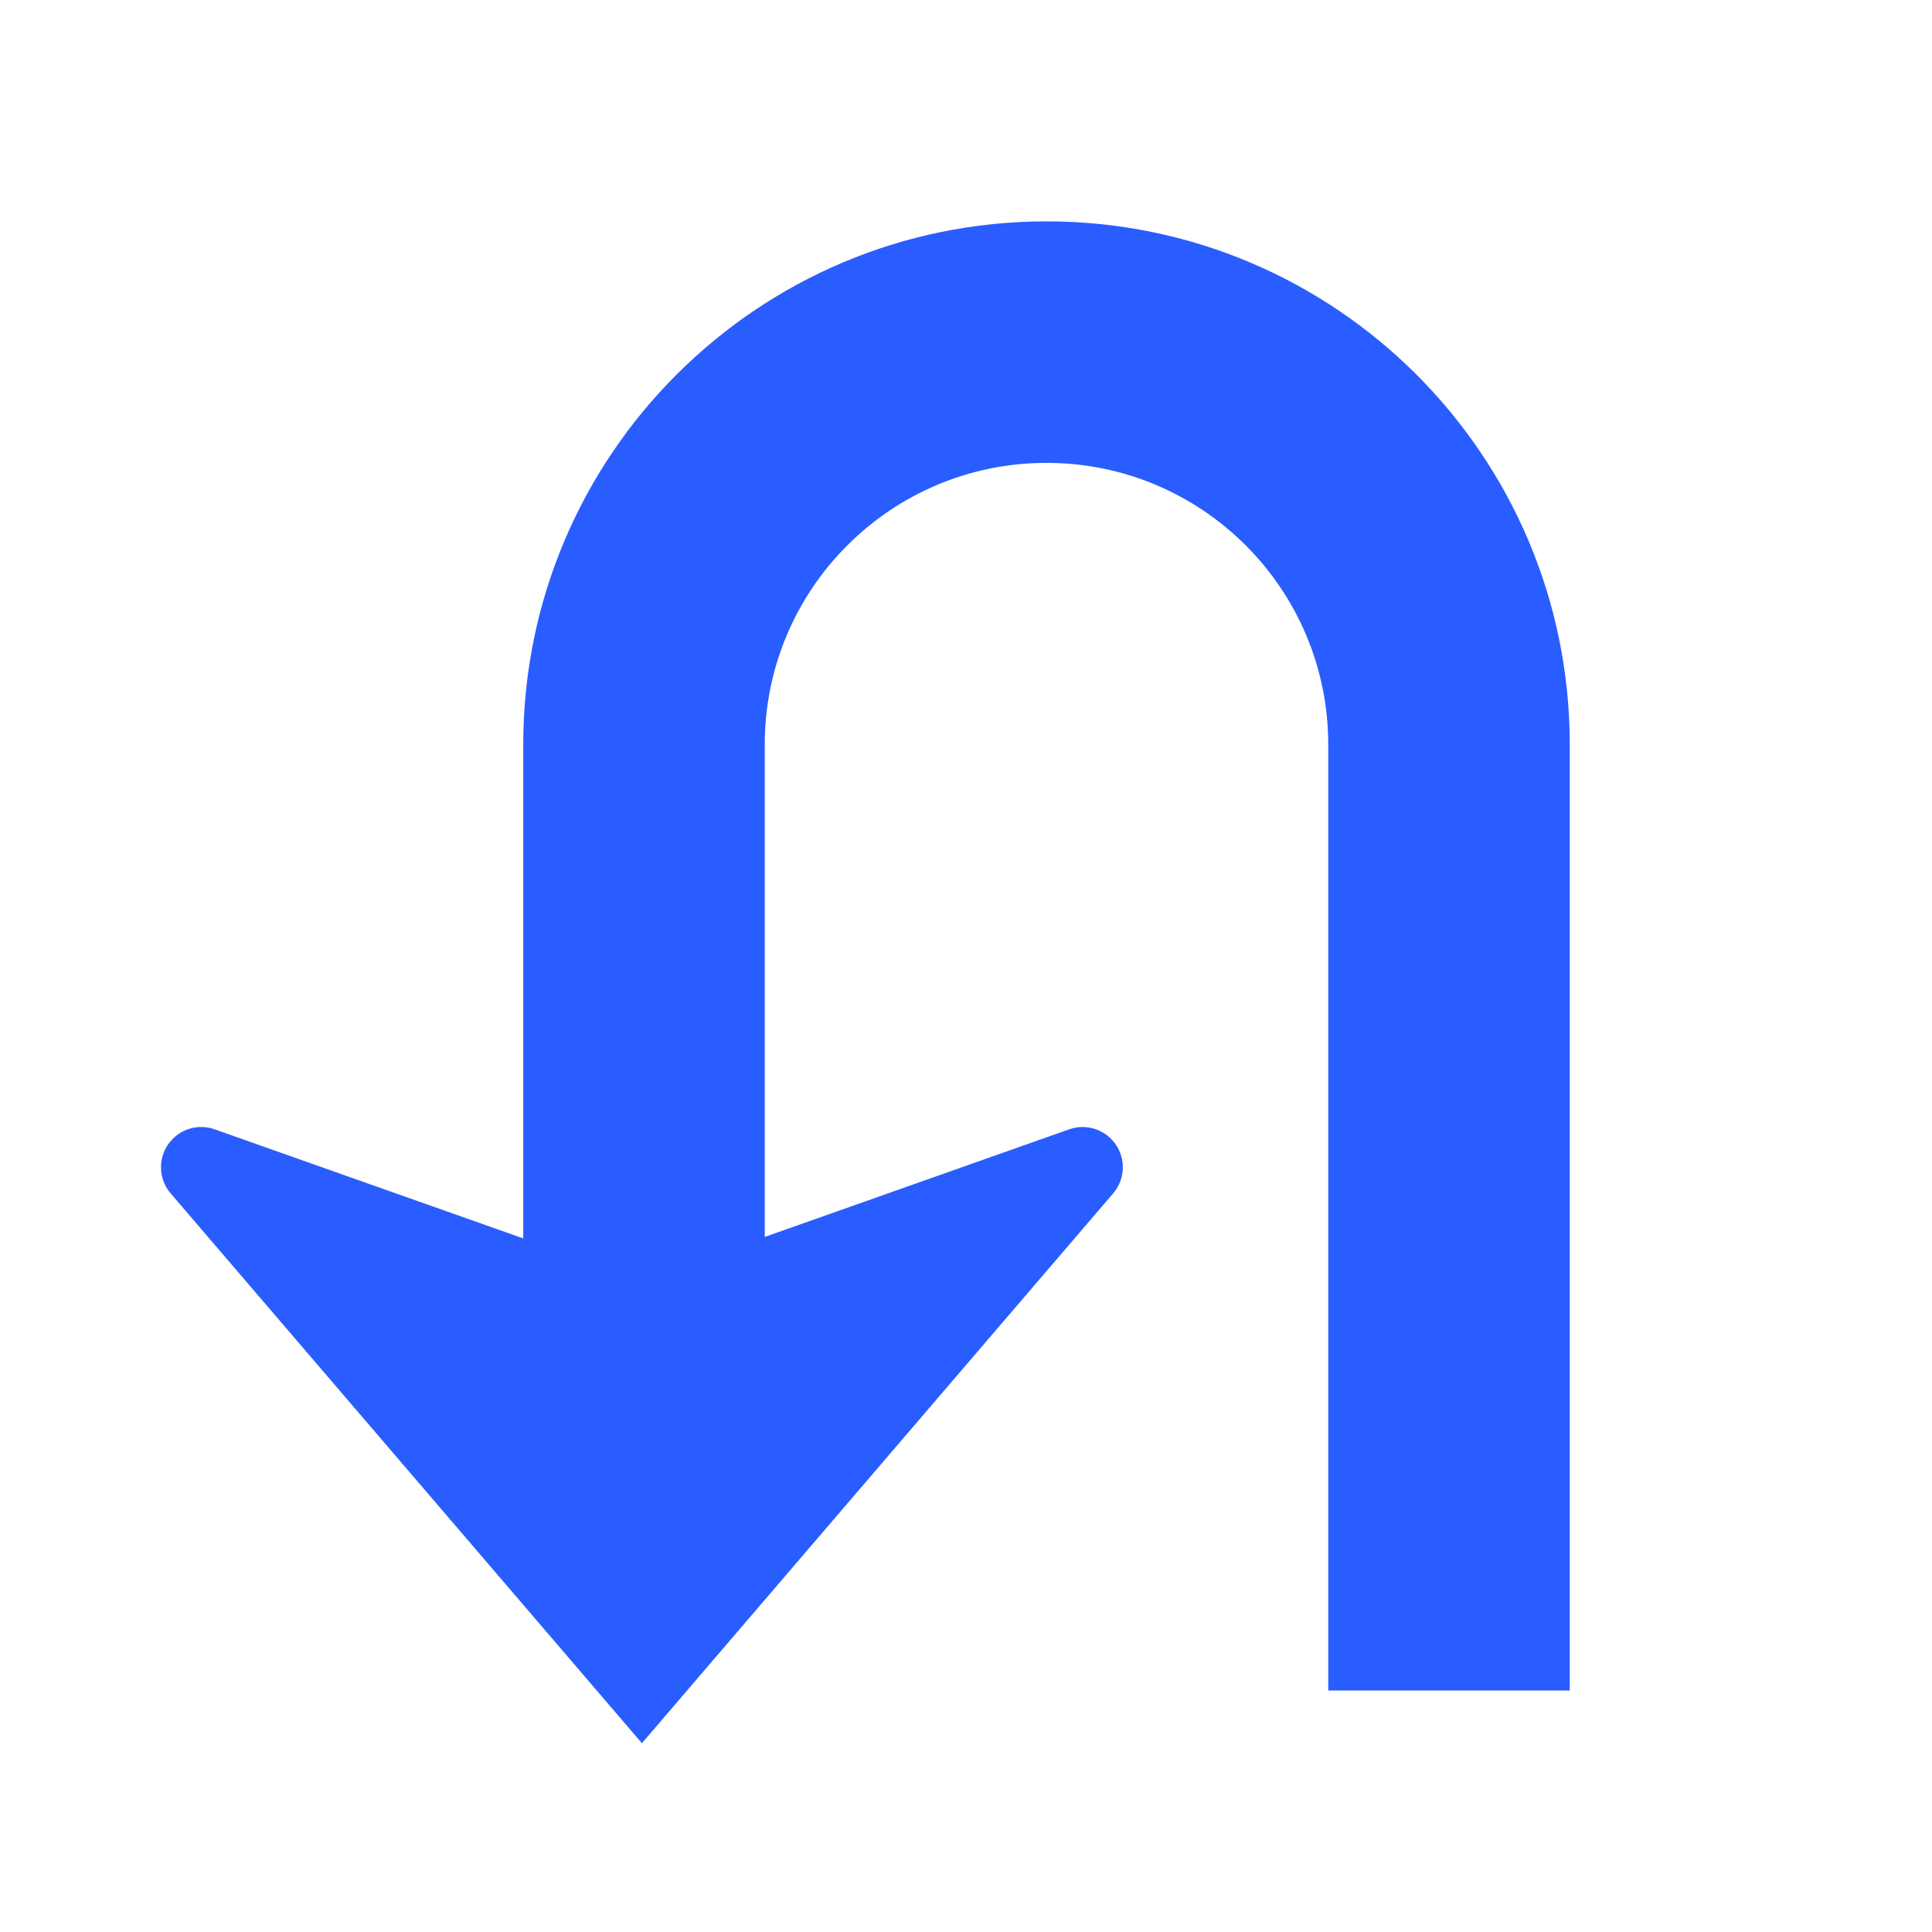
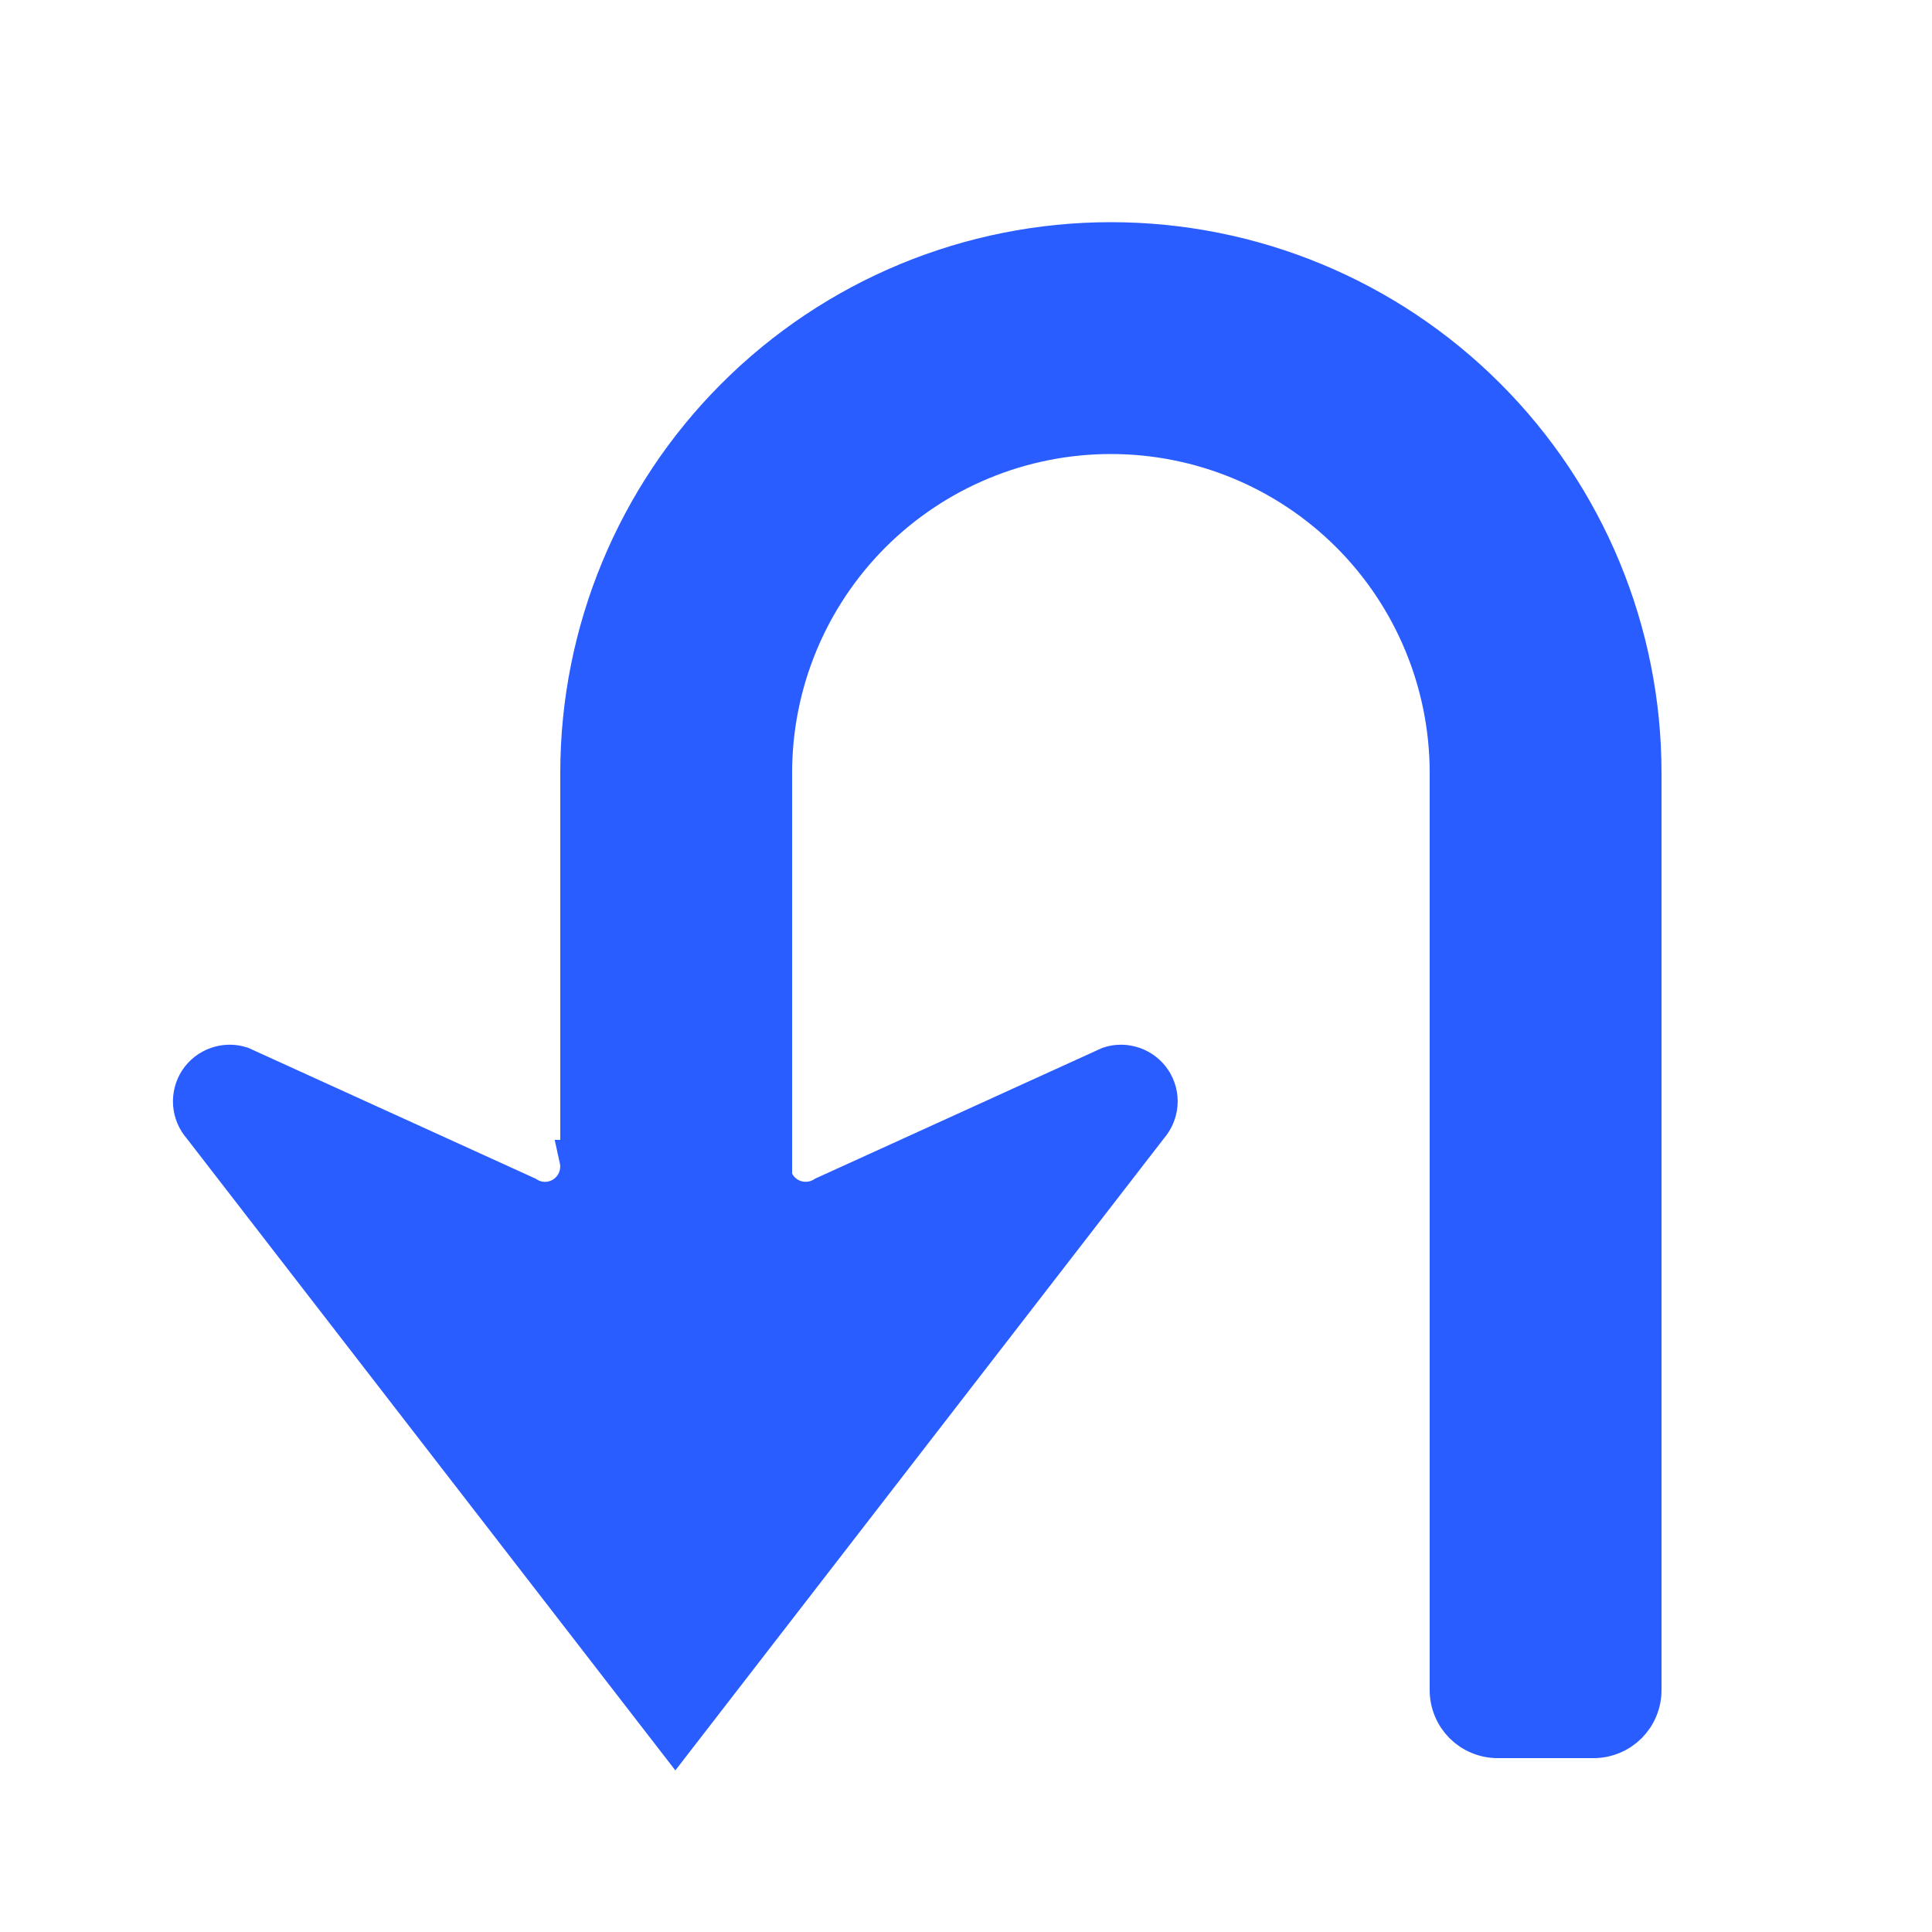
- <svg xmlns="http://www.w3.org/2000/svg" width="48" height="48" viewBox="0 0 48 48" fill="none">
-   <path d="M26 5.5C33.18 5.5 39 11.32 39 18.5V42H33V18.5C33 14.634 29.866 11.5 26 11.5C22.134 11.5 19 14.634 19 18.5V30.731L26.563 28.058C27.084 27.873 27.655 28.146 27.839 28.667C27.958 29.004 27.888 29.379 27.655 29.651L15.948 43.31L4.241 29.651C3.881 29.232 3.93 28.6 4.349 28.241C4.621 28.008 4.996 27.938 5.333 28.058L13 30.768V18.5C13 11.32 18.82 5.5 26 5.5Z" fill="#2A5DFF" />
+ <svg xmlns="http://www.w3.org/2000/svg" width="25" height="25" viewBox="0 0 25 25" fill="none">
+   <path d="M21.25 10V21.871C21.25 21.953 21.234 22.035 21.202 22.111C21.171 22.188 21.124 22.257 21.066 22.316C21.007 22.374 20.938 22.421 20.861 22.452C20.785 22.484 20.703 22.5 20.621 22.5H19.379C19.297 22.5 19.215 22.484 19.139 22.452C19.062 22.421 18.993 22.374 18.934 22.316C18.876 22.257 18.829 22.188 18.798 22.111C18.766 22.035 18.75 21.953 18.75 21.871V10C18.75 8.84 18.289 7.727 17.469 6.906C16.648 6.086 15.535 5.625 14.375 5.625C13.215 5.625 12.102 6.086 11.281 6.906C10.461 7.727 10 8.84 10 10V15H9.989C9.97 15.086 9.977 15.176 10.009 15.259C10.041 15.341 10.097 15.412 10.17 15.463C10.243 15.513 10.329 15.541 10.417 15.542C10.505 15.544 10.592 15.52 10.667 15.472L14.357 13.792C14.457 13.759 14.566 13.761 14.666 13.796C14.766 13.831 14.852 13.898 14.91 13.986C14.968 14.075 14.996 14.18 14.988 14.286C14.98 14.392 14.938 14.492 14.868 14.572L8.739 22.5L2.609 14.572C2.539 14.492 2.497 14.392 2.489 14.286C2.482 14.18 2.509 14.075 2.567 13.986C2.625 13.898 2.711 13.831 2.811 13.796C2.911 13.761 3.02 13.759 3.121 13.792L6.811 15.472C6.885 15.52 6.972 15.544 7.06 15.543C7.149 15.541 7.235 15.513 7.307 15.463C7.38 15.412 7.436 15.341 7.468 15.259C7.5 15.176 7.508 15.086 7.489 15H7.5V10C7.5 8.177 8.224 6.428 9.514 5.139C10.803 3.849 12.552 3.125 14.375 3.125C16.198 3.125 17.947 3.849 19.236 5.139C20.526 6.428 21.25 8.177 21.25 10Z" fill="#2A5DFF" stroke="#2A5DFF" stroke-width="0.5" />
</svg>
